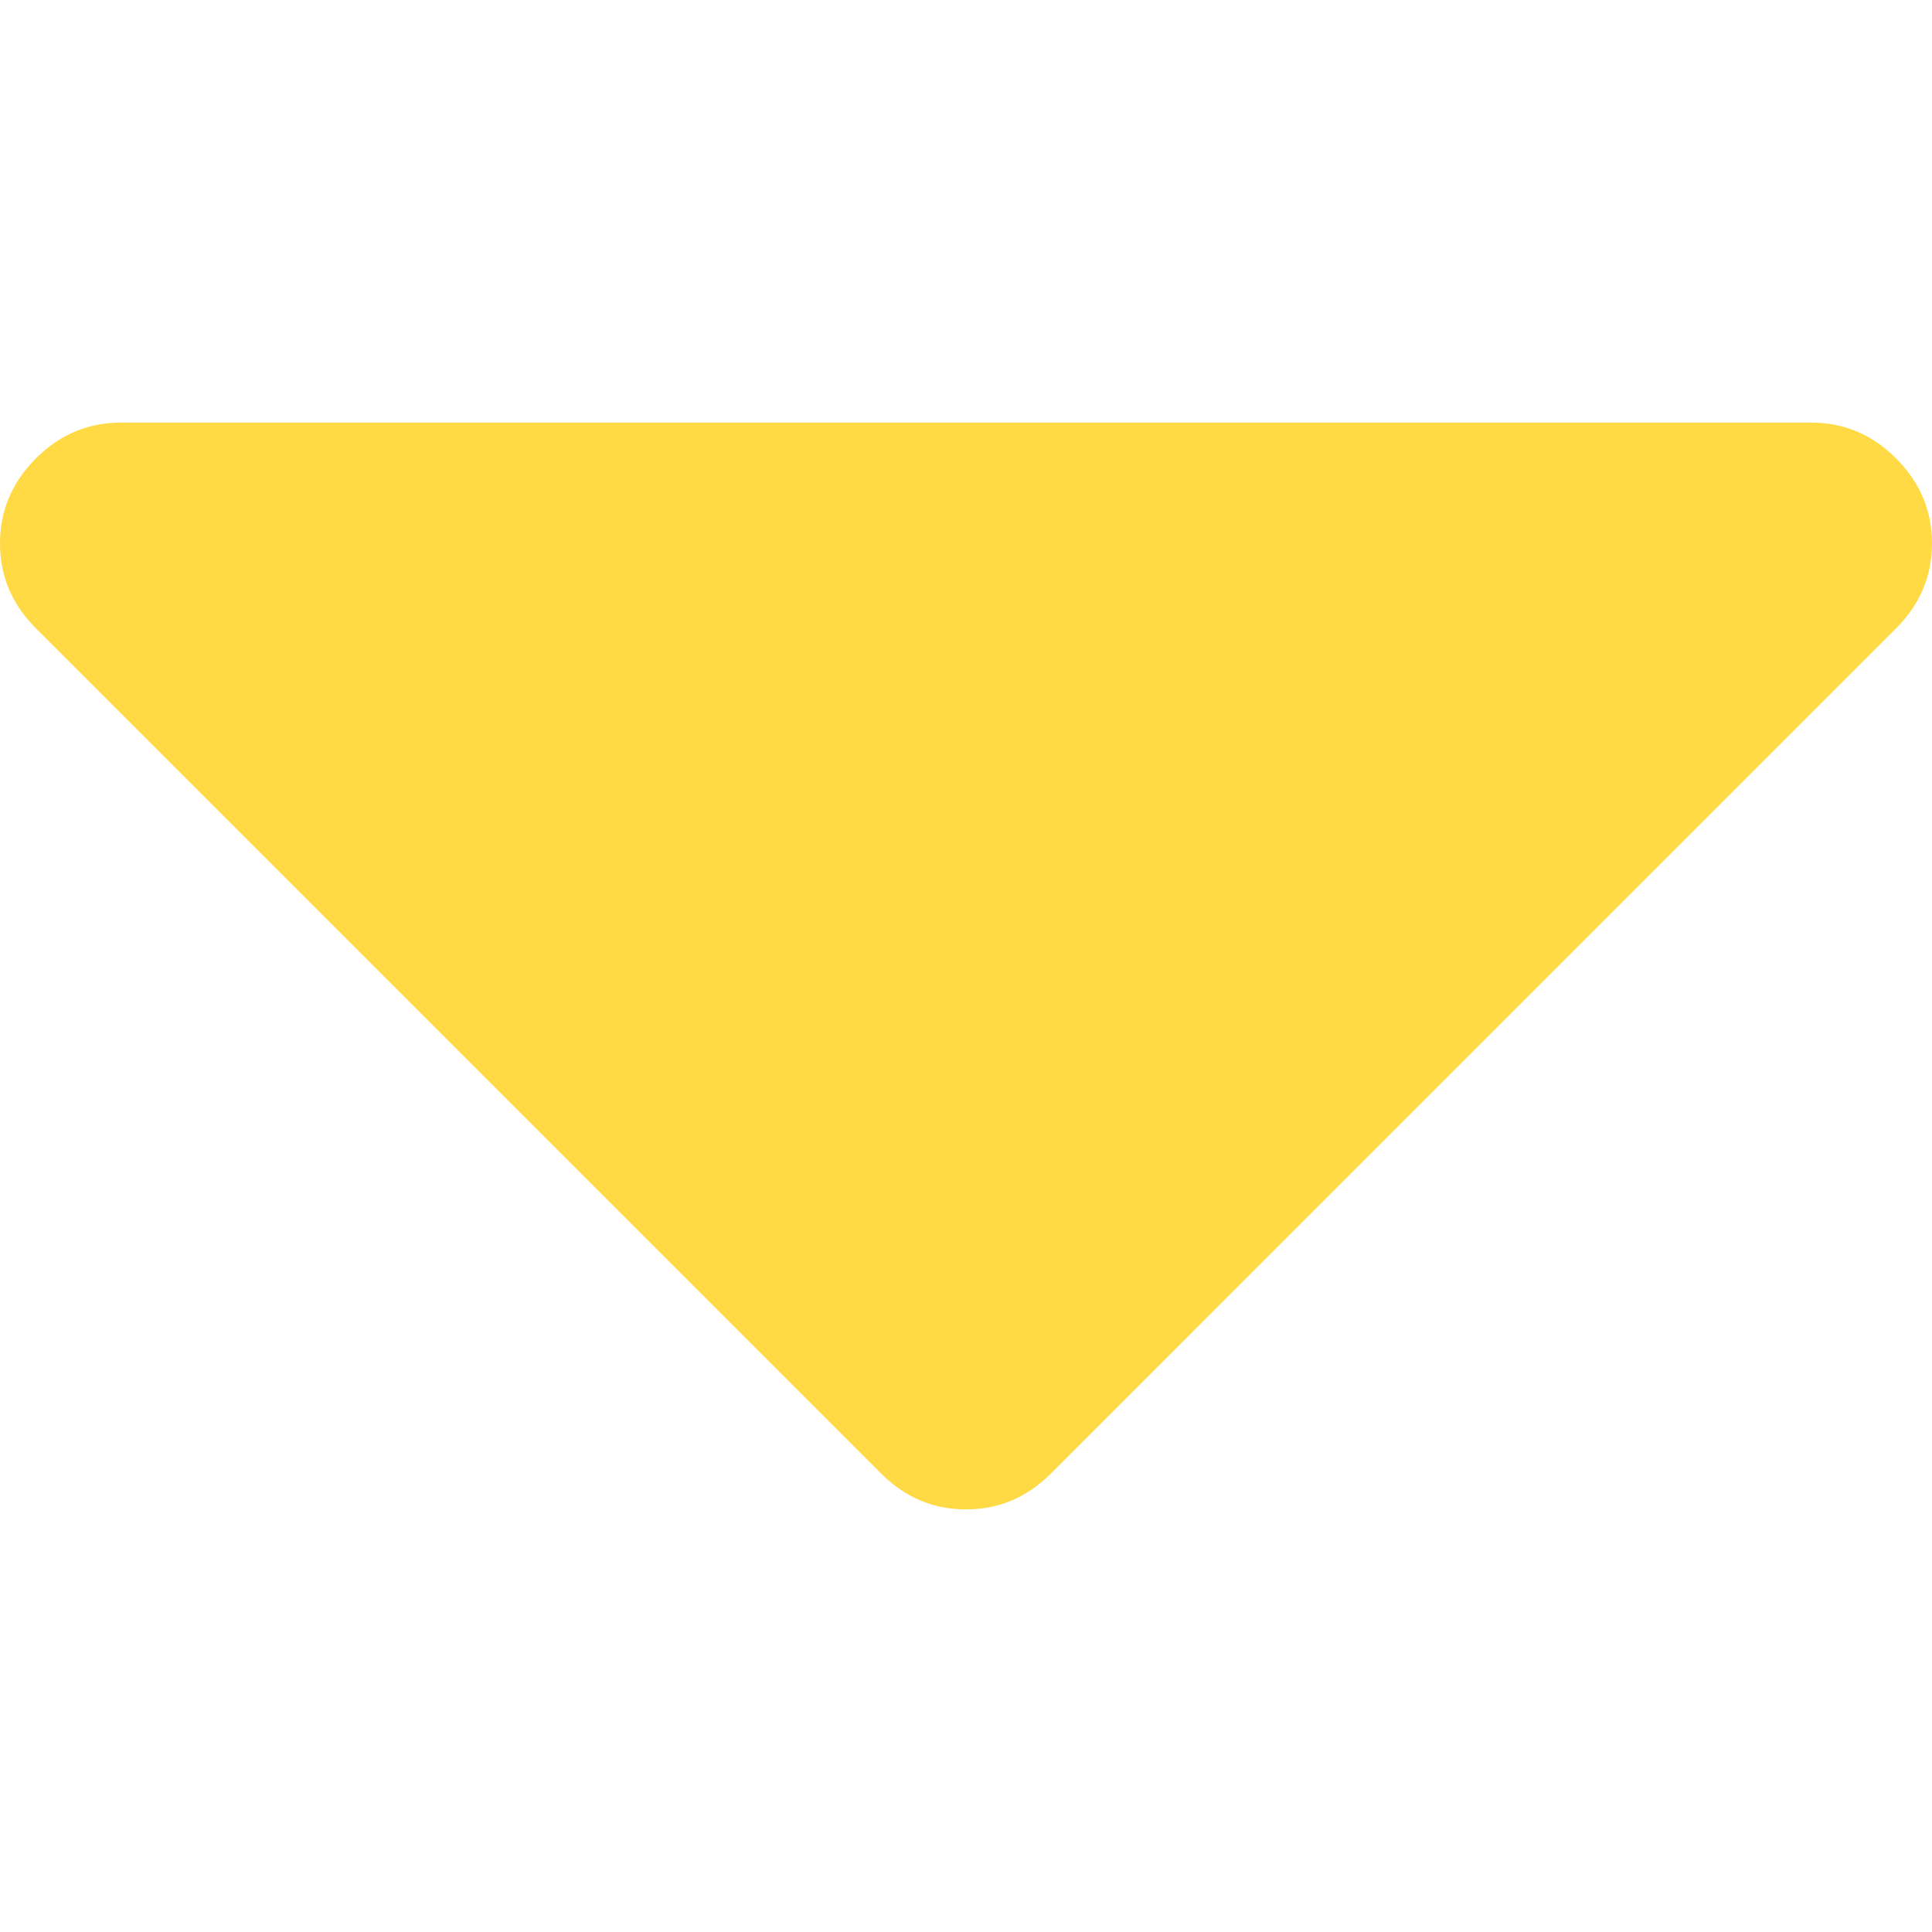
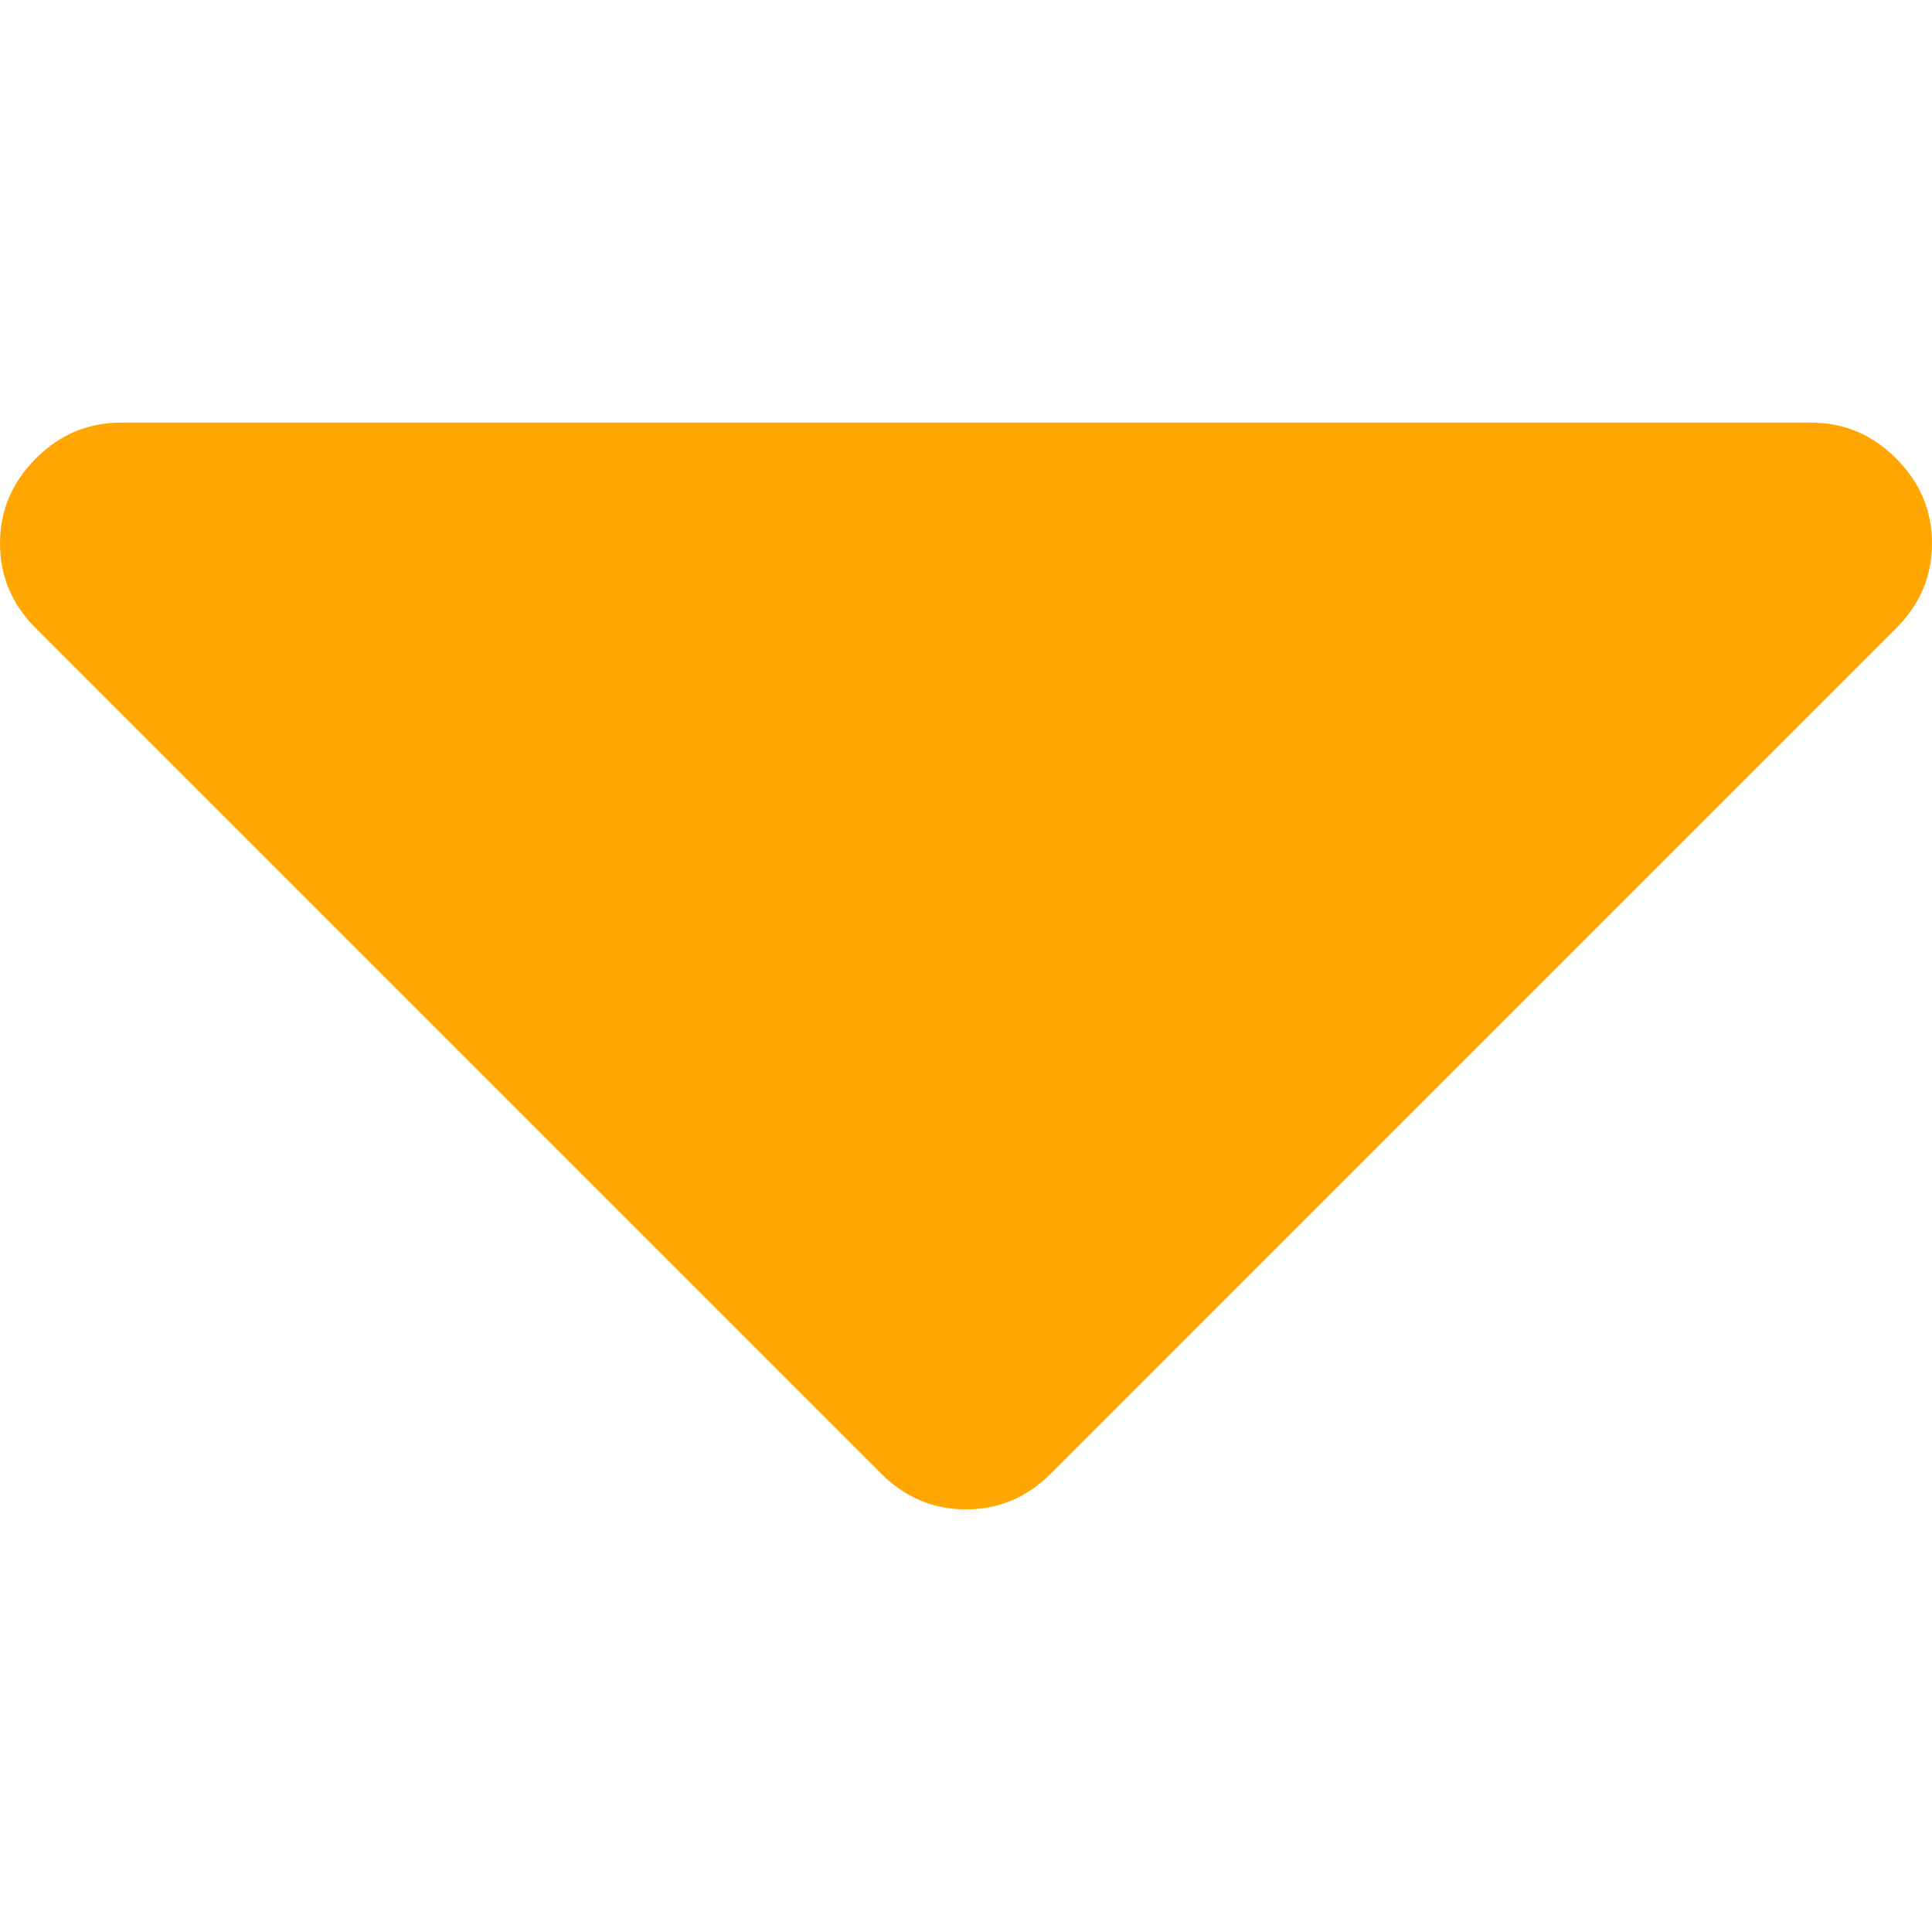
<svg xmlns="http://www.w3.org/2000/svg" version="1.1" id="Capa_1" x="0px" y="0px" width="512px" height="512px" viewBox="0 0 292.362 292.362" style="enable-background:new 0 0 292.362 292.362;" xml:space="preserve">
  <g>
-     <path d="M286.935,69.377c-3.614-3.617-7.898-5.424-12.848-5.424H18.274c-4.952,0-9.233,1.807-12.85,5.424   C1.807,72.998,0,77.279,0,82.228c0,4.948,1.807,9.229,5.424,12.847l127.907,127.907c3.621,3.617,7.902,5.428,12.85,5.428   s9.233-1.811,12.847-5.428L286.935,95.074c3.613-3.617,5.427-7.898,5.427-12.847C292.362,77.279,290.548,72.998,286.935,69.377z" fill="#FFDA44" />
+     <path d="M286.935,69.377c-3.614-3.617-7.898-5.424-12.848-5.424H18.274c-4.952,0-9.233,1.807-12.85,5.424   C1.807,72.998,0,77.279,0,82.228c0,4.948,1.807,9.229,5.424,12.847l127.907,127.907c3.621,3.617,7.902,5.428,12.85,5.428   s9.233-1.811,12.847-5.428L286.935,95.074c3.613-3.617,5.427-7.898,5.427-12.847C292.362,77.279,290.548,72.998,286.935,69.377z" fill="#FFA600" />
  </g>
  <g>
</g>
  <g>
</g>
  <g>
</g>
  <g>
</g>
  <g>
</g>
  <g>
</g>
  <g>
</g>
  <g>
</g>
  <g>
</g>
  <g>
</g>
  <g>
</g>
  <g>
</g>
  <g>
</g>
  <g>
</g>
  <g>
</g>
</svg>
